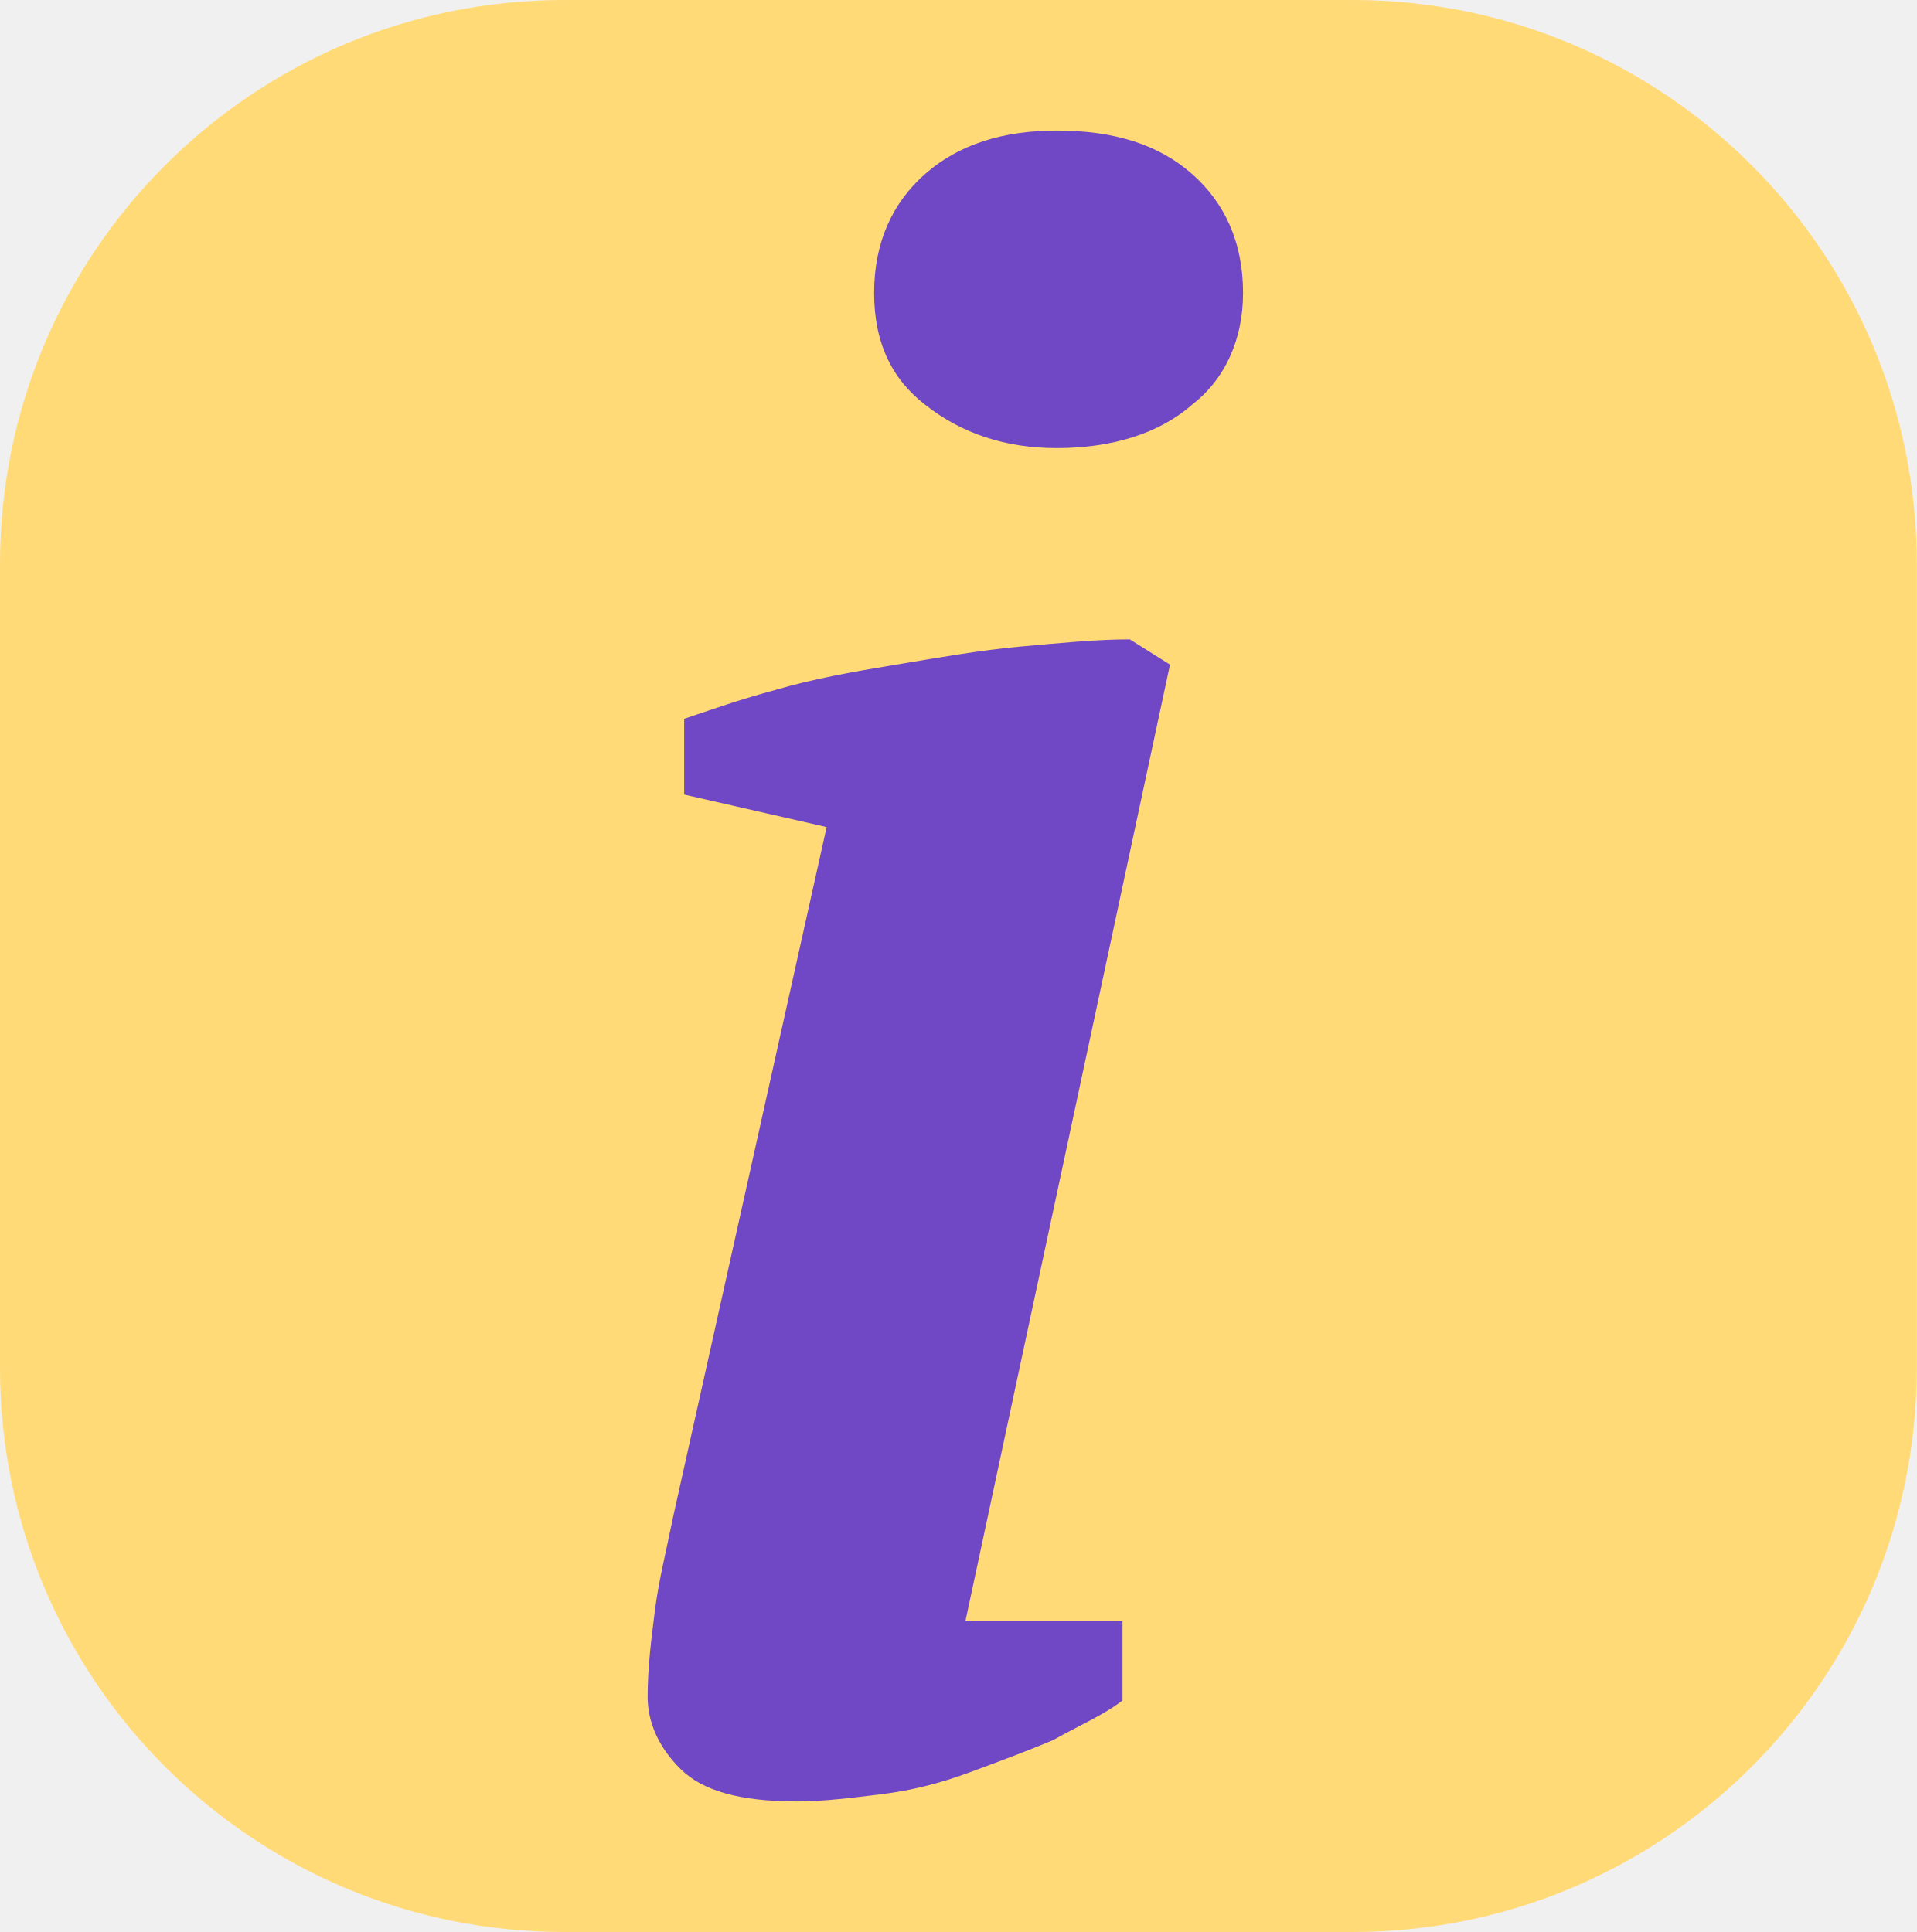
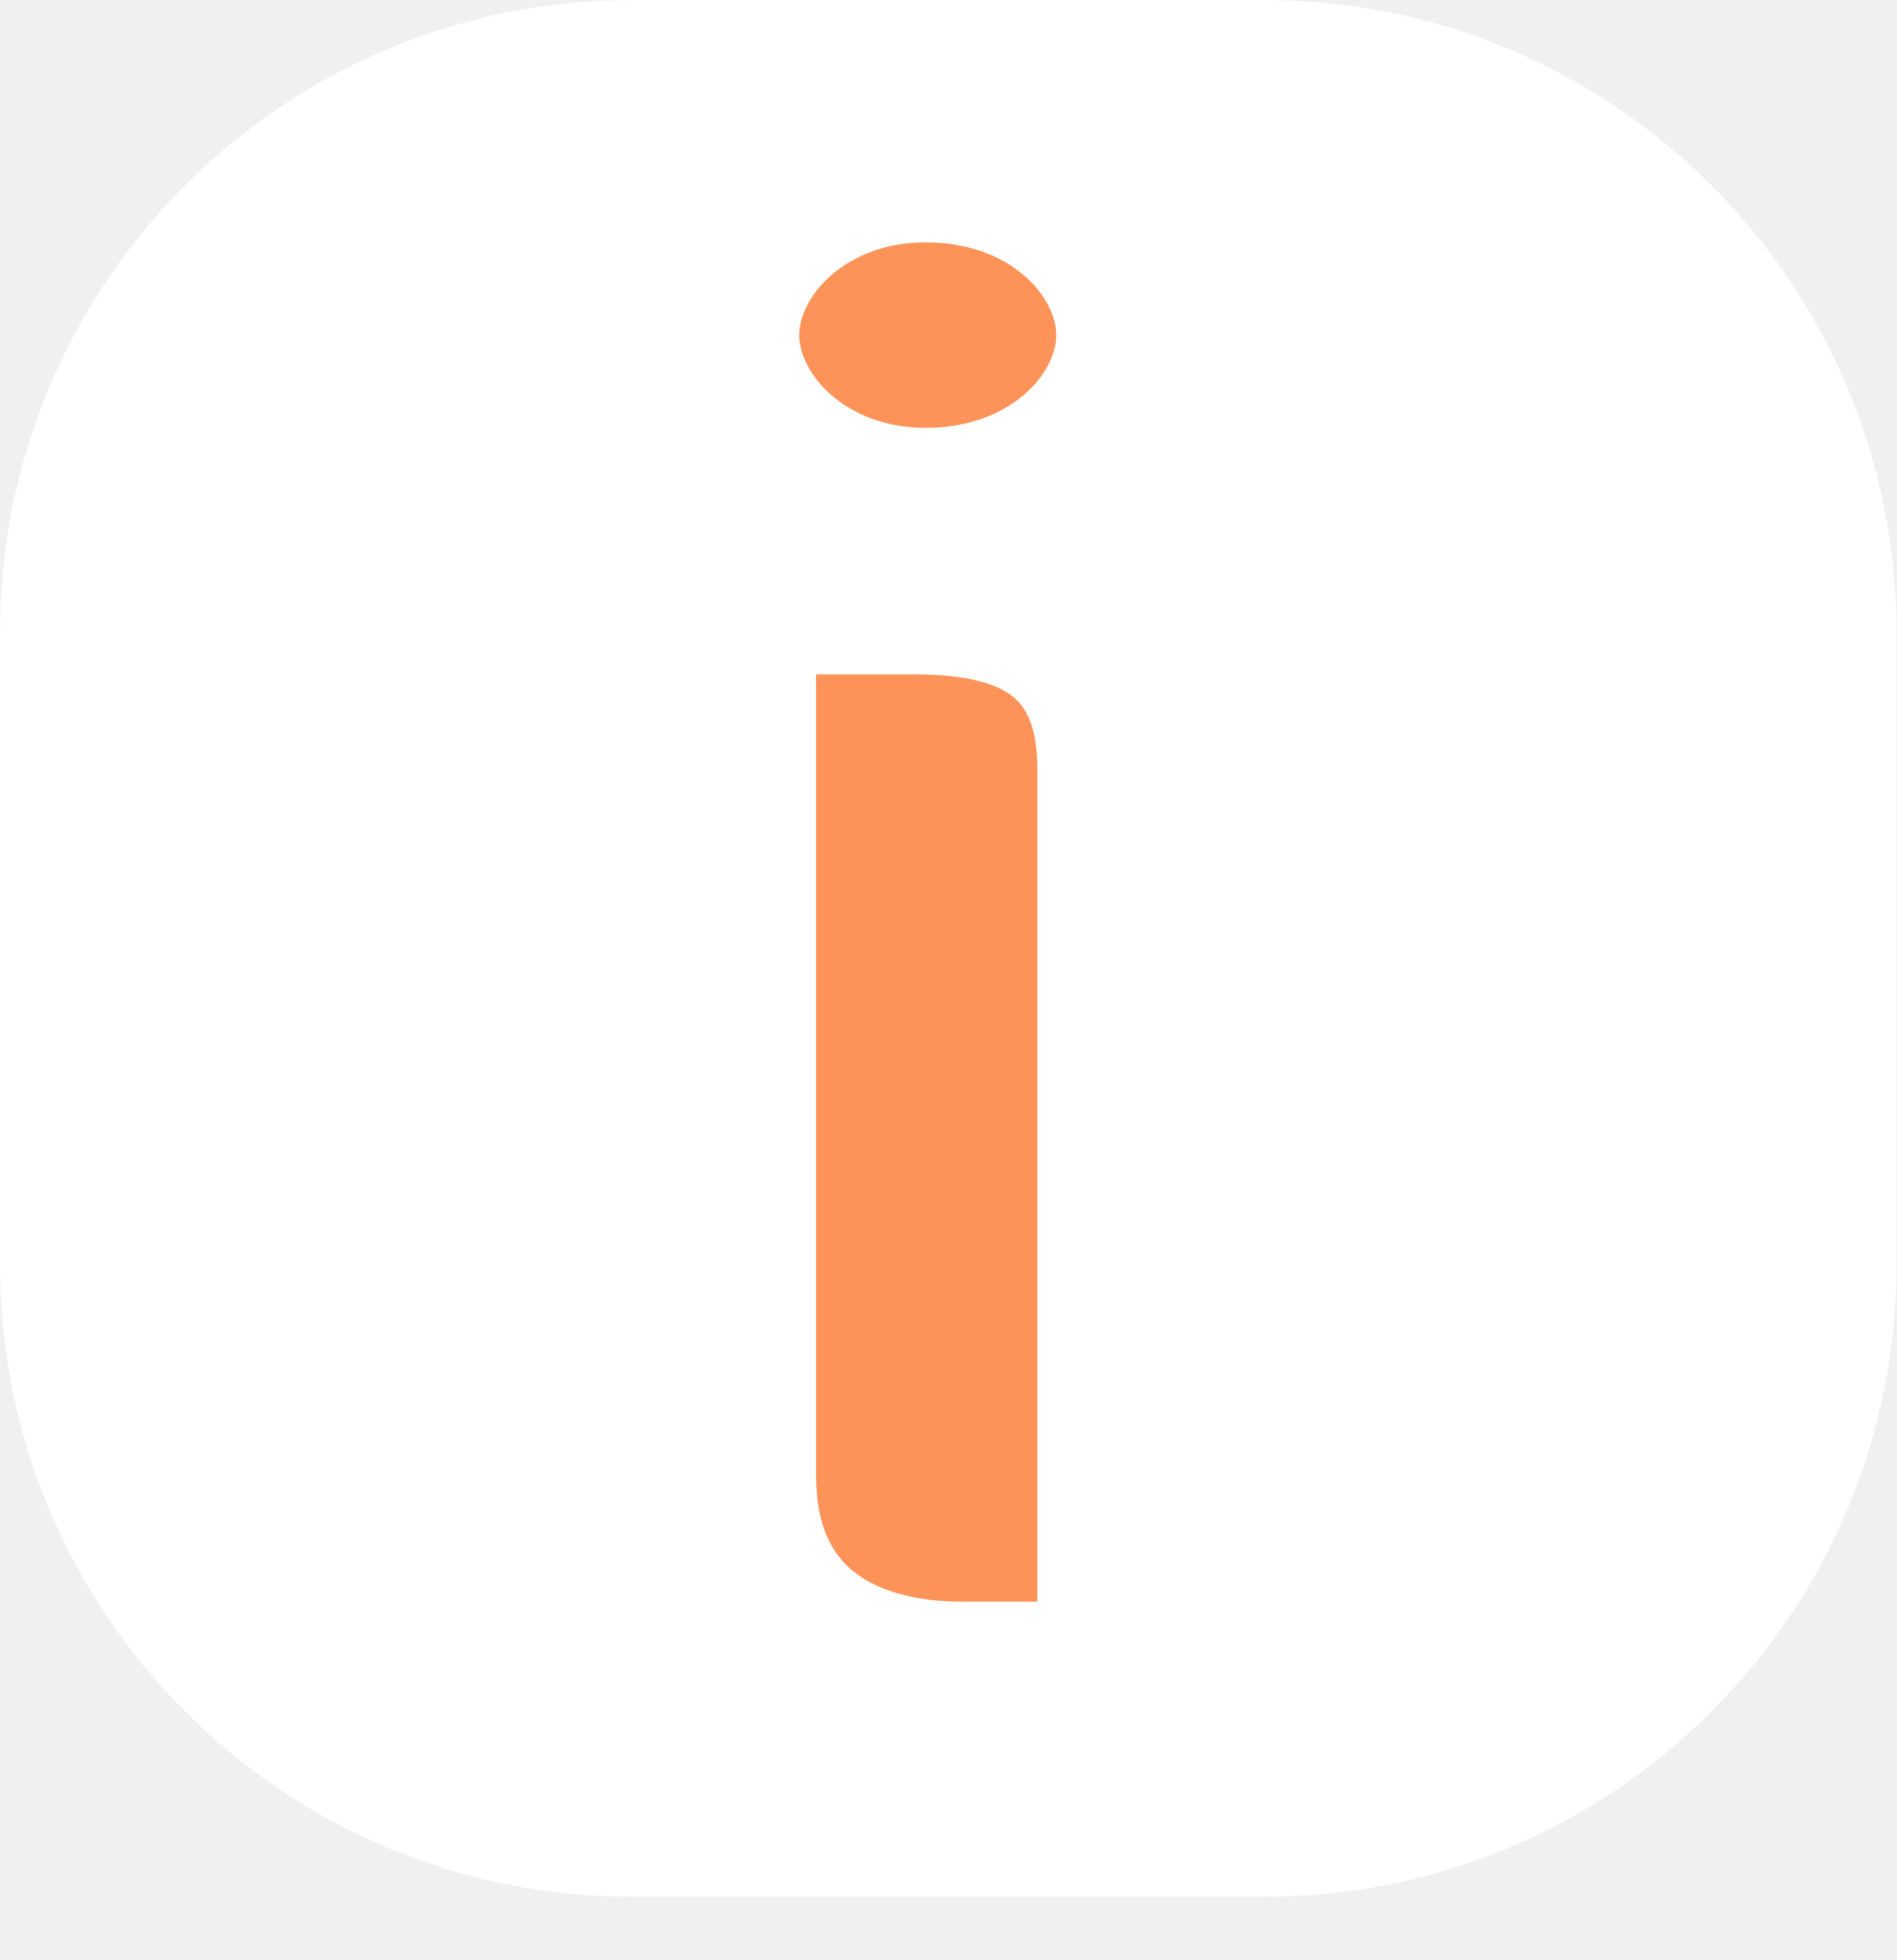
- <svg xmlns="http://www.w3.org/2000/svg" width="367" height="370" viewBox="0 0 367 370" fill="none">
-   <g clip-path="url(#clip0_2_4)">
-     <path d="M259 0H108C48.353 0 0 48.353 0 108V262C0 321.647 48.353 370 108 370H259C318.647 370 367 321.647 367 262V108C367 48.353 318.647 0 259 0Z" fill="#FFDA76" />
-     <path d="M130.996 152.172V137.655C135.192 136.271 140.787 134.198 148.48 132.125C155.476 130.052 163.17 128.668 171.56 127.285C179.95 125.901 187.644 124.522 195.337 123.828C203.031 123.139 210.027 122.444 216.32 122.444L224.013 127.285L184.849 310.442H214.92V325.648C211.422 328.41 206.529 330.488 201.631 333.251C196.733 335.324 191.142 337.397 185.546 339.47C179.951 341.543 174.355 342.927 168.76 343.616C163.165 344.306 157.569 345 152.676 345C141.485 345 134.493 342.927 130.293 338.781C126.098 334.639 124 329.799 124 324.964C124 319.434 124.698 313.904 125.4 308.375C126.098 302.845 127.498 297.315 128.898 290.406L158.272 158.394L130.996 152.172ZM167.365 56.101C167.365 46.425 170.863 38.822 177.156 33.292C183.449 27.762 191.845 25 202.333 25C213.524 25 221.916 27.762 228.209 33.292C234.502 38.822 238 46.426 238 56.101C238 65.087 234.502 72.69 228.209 77.525C221.916 83.055 212.823 85.818 202.333 85.818C192.542 85.818 184.151 83.055 177.156 77.525C170.858 72.685 167.365 65.776 167.365 56.101Z" fill="#7048C5" />
-   </g>
-   <defs>
-     <clipPath id="clip0_2_4">
-       <rect width="367" height="370" fill="white" />
-     </clipPath>
-   </defs>
+ <svg xmlns="http://www.w3.org/2000/svg" width="90" height="93" viewBox="0 0 90 93" fill="none">
+   <rect width="90" height="90" rx="30" fill="white" />
+   <path d="M52.227 36.5V79H45.727C40.227 79 35.727 76.5 35.727 70V29H43.427C48.727 29 52.227 30.8 52.227 36.5ZM34.927 15.9C34.927 11.9 39.027 8.5 43.927 8.5C49.027 8.5 53.127 11.9 53.127 15.9C53.127 19.9 49.027 23.3 43.927 23.3C39.027 23.3 34.927 19.9 34.927 15.9Z" fill="#FE9359" />
+   <path d="M52.227 79V82H55.227V79H52.227ZM35.727 29V26H32.727V29H35.727ZM49.227 36.5V79H55.227V36.5H49.227ZM52.227 76H45.727V82H52.227V76ZM45.727 76C43.372 76 41.626 75.457 40.529 74.587C39.548 73.809 38.727 72.49 38.727 70H32.727C32.727 74.01 34.157 77.191 36.801 79.288C39.329 81.293 42.583 82 45.727 82V76ZM38.727 70V29H32.727V70H38.727ZM35.727 32H43.427V26H35.727V32ZM43.427 32C45.844 32 47.246 32.431 48.005 33.005C48.589 33.447 49.227 34.301 49.227 36.5H55.227C55.227 32.999 54.116 30.104 51.624 28.22C49.309 26.469 46.311 26 43.427 26V32ZM37.927 15.9C37.927 14.073 40.116 11.5 43.927 11.5V5.5C37.938 5.5 31.927 9.727 31.927 15.9H37.927ZM43.927 11.5C47.984 11.5 50.127 14.11 50.127 15.9H56.127C56.127 9.69 50.07 5.5 43.927 5.5V11.5ZM50.127 15.9C50.127 17.69 47.984 20.3 43.927 20.3V26.3C50.07 26.3 56.127 22.11 56.127 15.9H50.127ZM43.927 20.3C40.116 20.3 37.927 17.727 37.927 15.9H31.927C31.927 22.073 37.938 26.3 43.927 26.3V20.3Z" fill="white" />
</svg>
